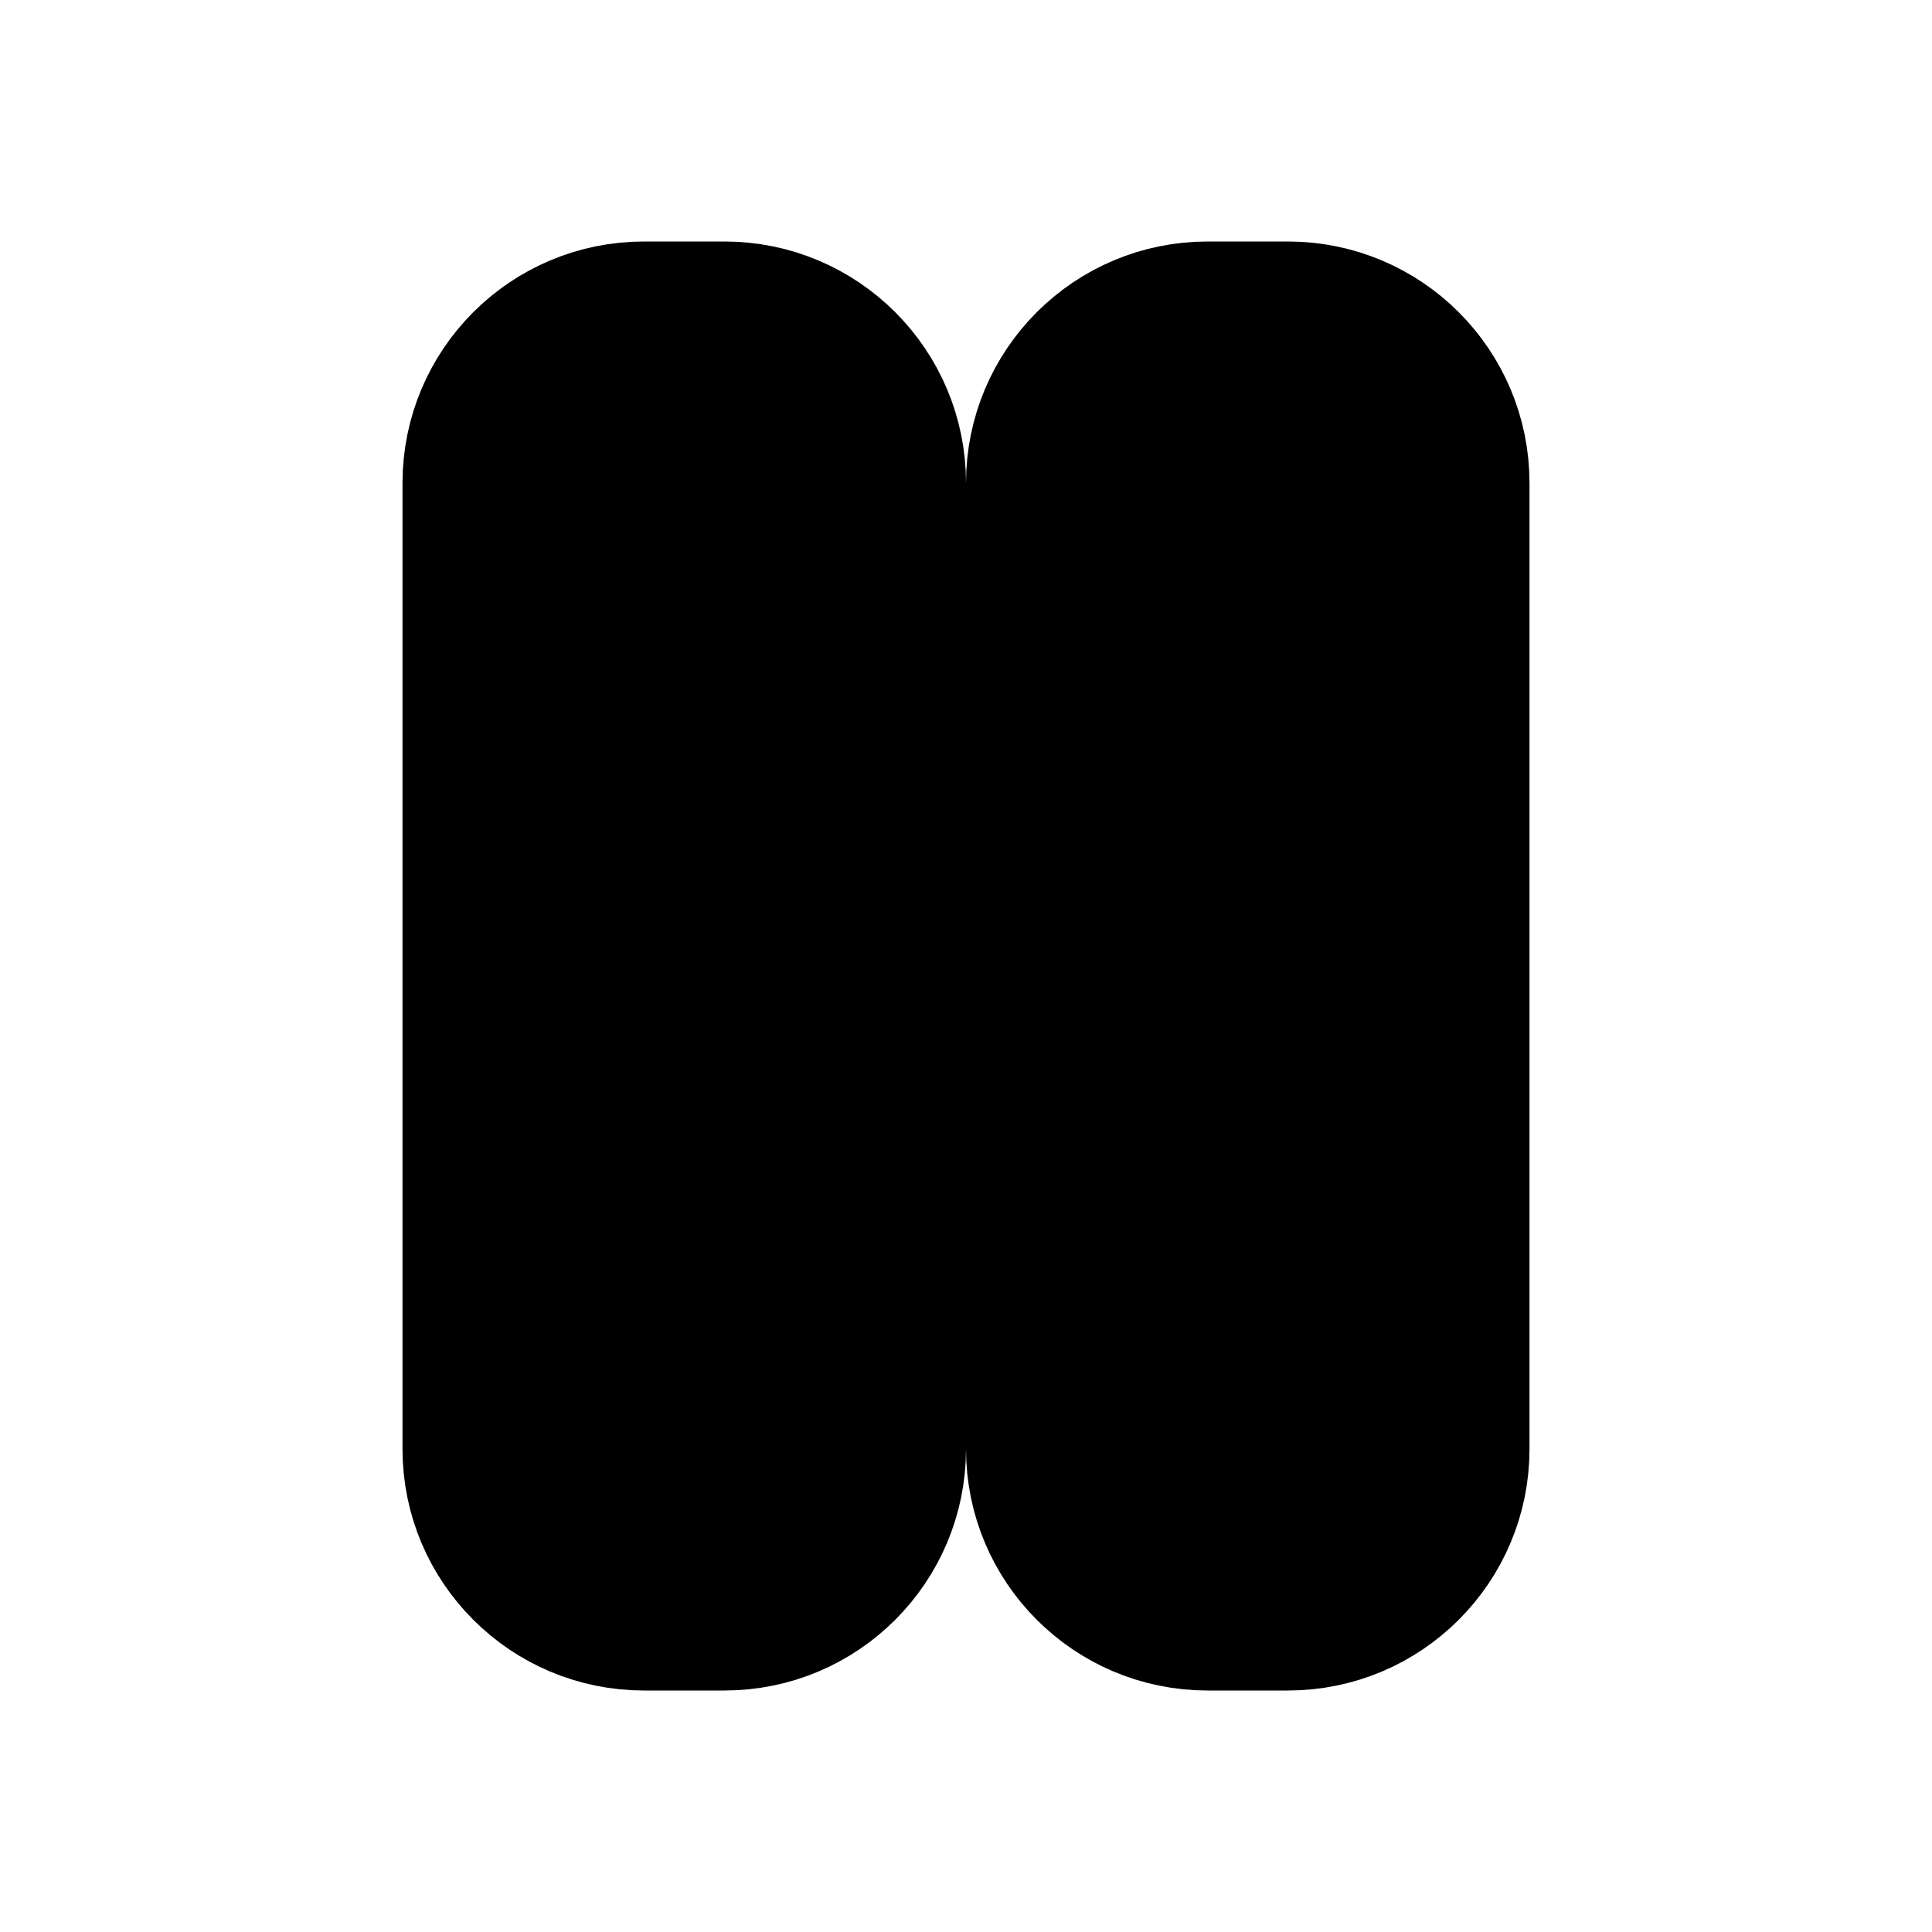
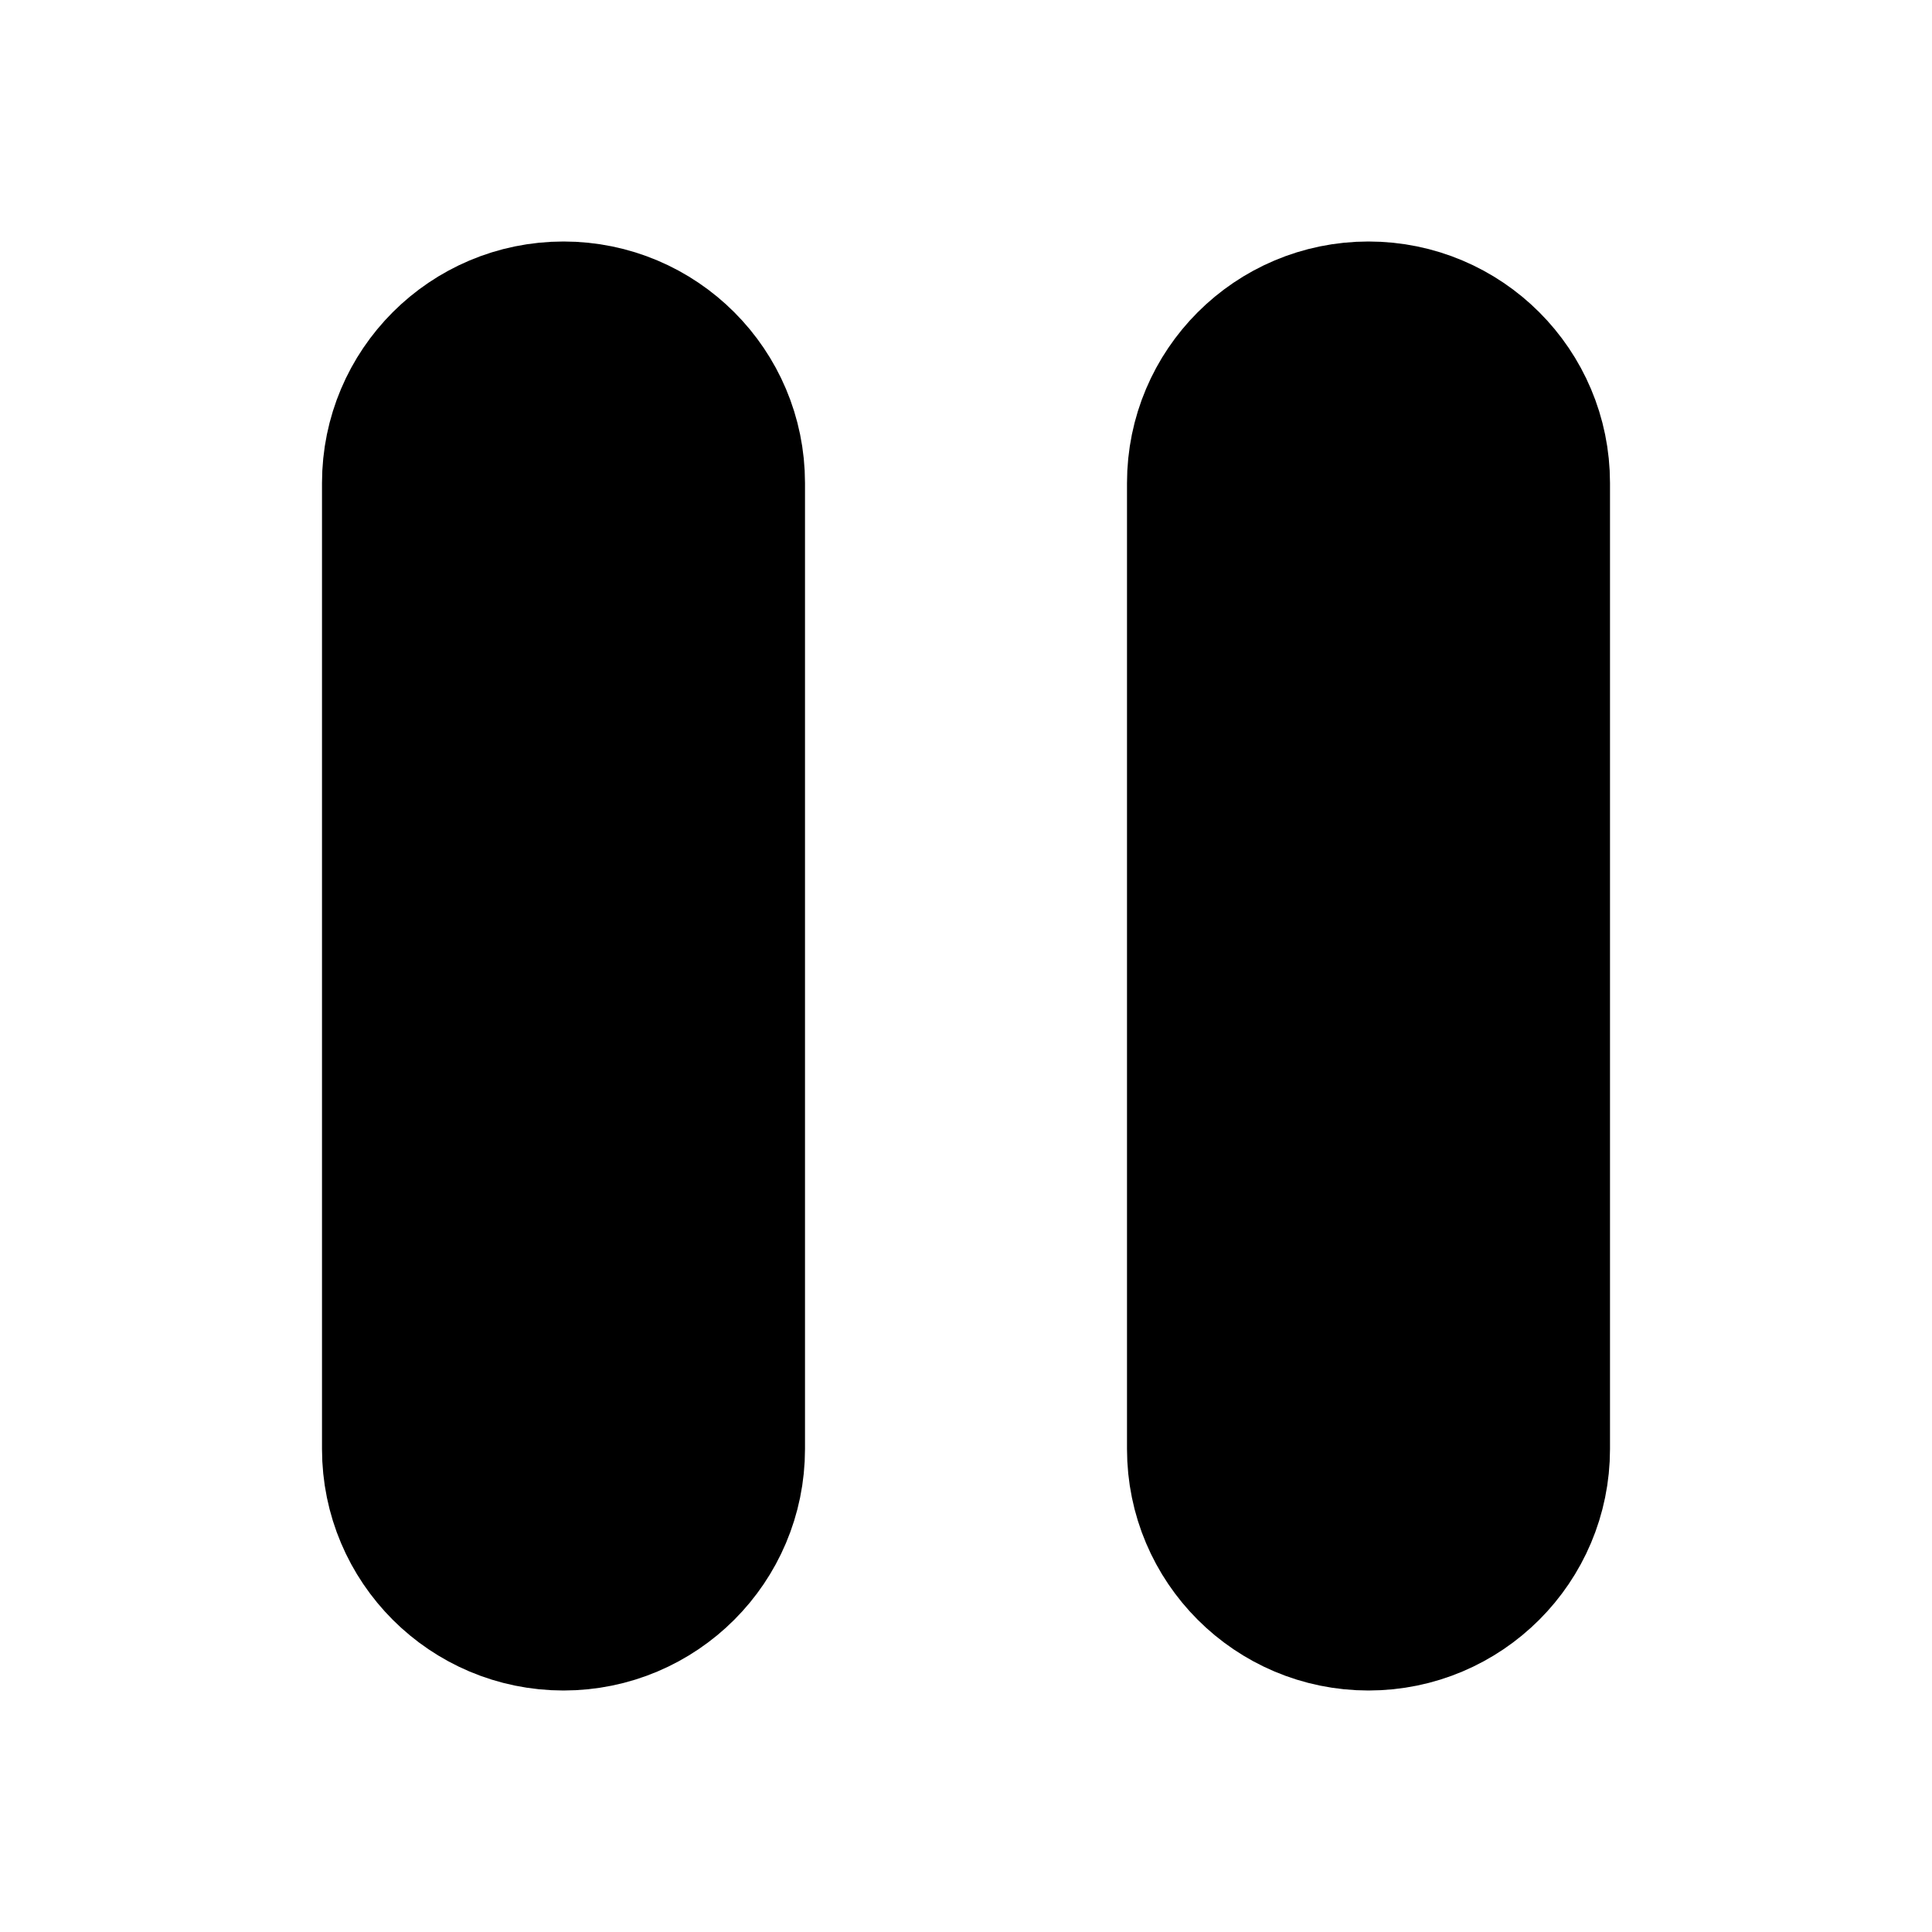
<svg xmlns="http://www.w3.org/2000/svg" width="24" height="24" viewBox="0 0 24 24" fill="black" stroke="black" stroke-width="2" stroke-linecap="round" stroke-linejoin="round">
-   <rect x="6" y="4" width="5" height="16" rx="2" />
-   <rect x="13" y="4" width="5" height="16" rx="2" />
+   <rect x="5" y="4" width="4" height="16" rx="2" />
+   <rect x="15" y="4" width="4" height="16" rx="2" />
</svg>
